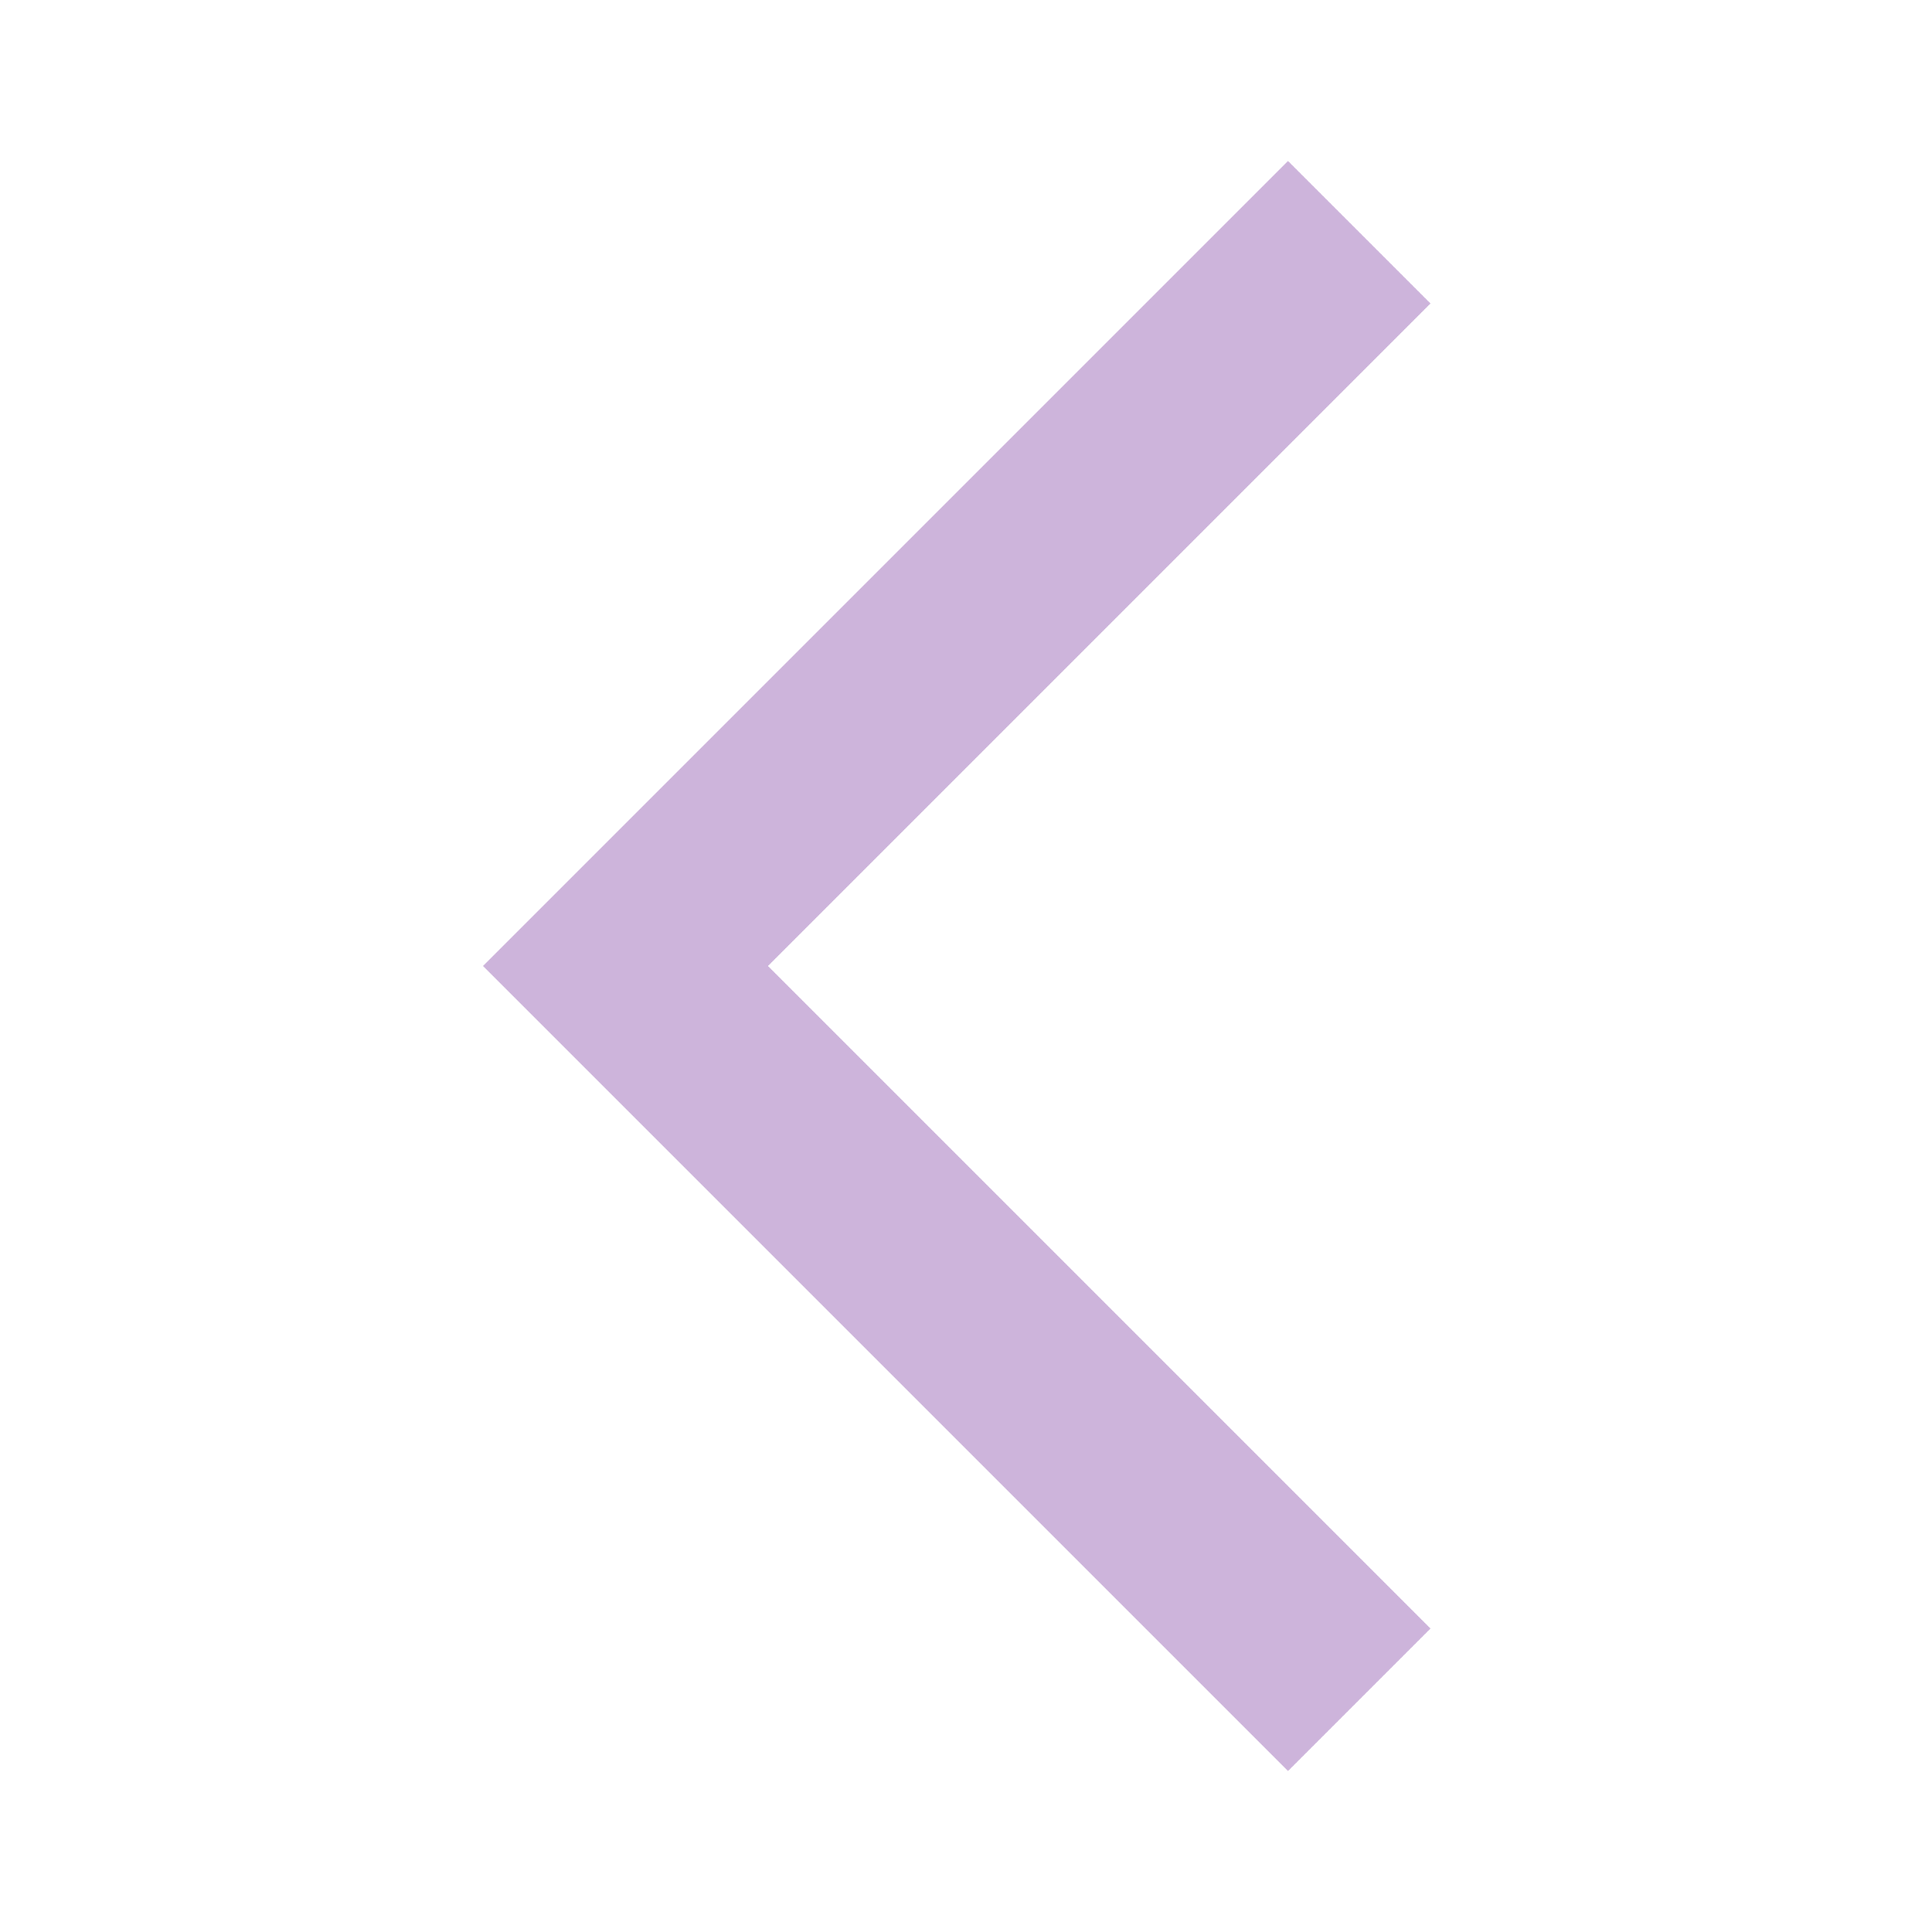
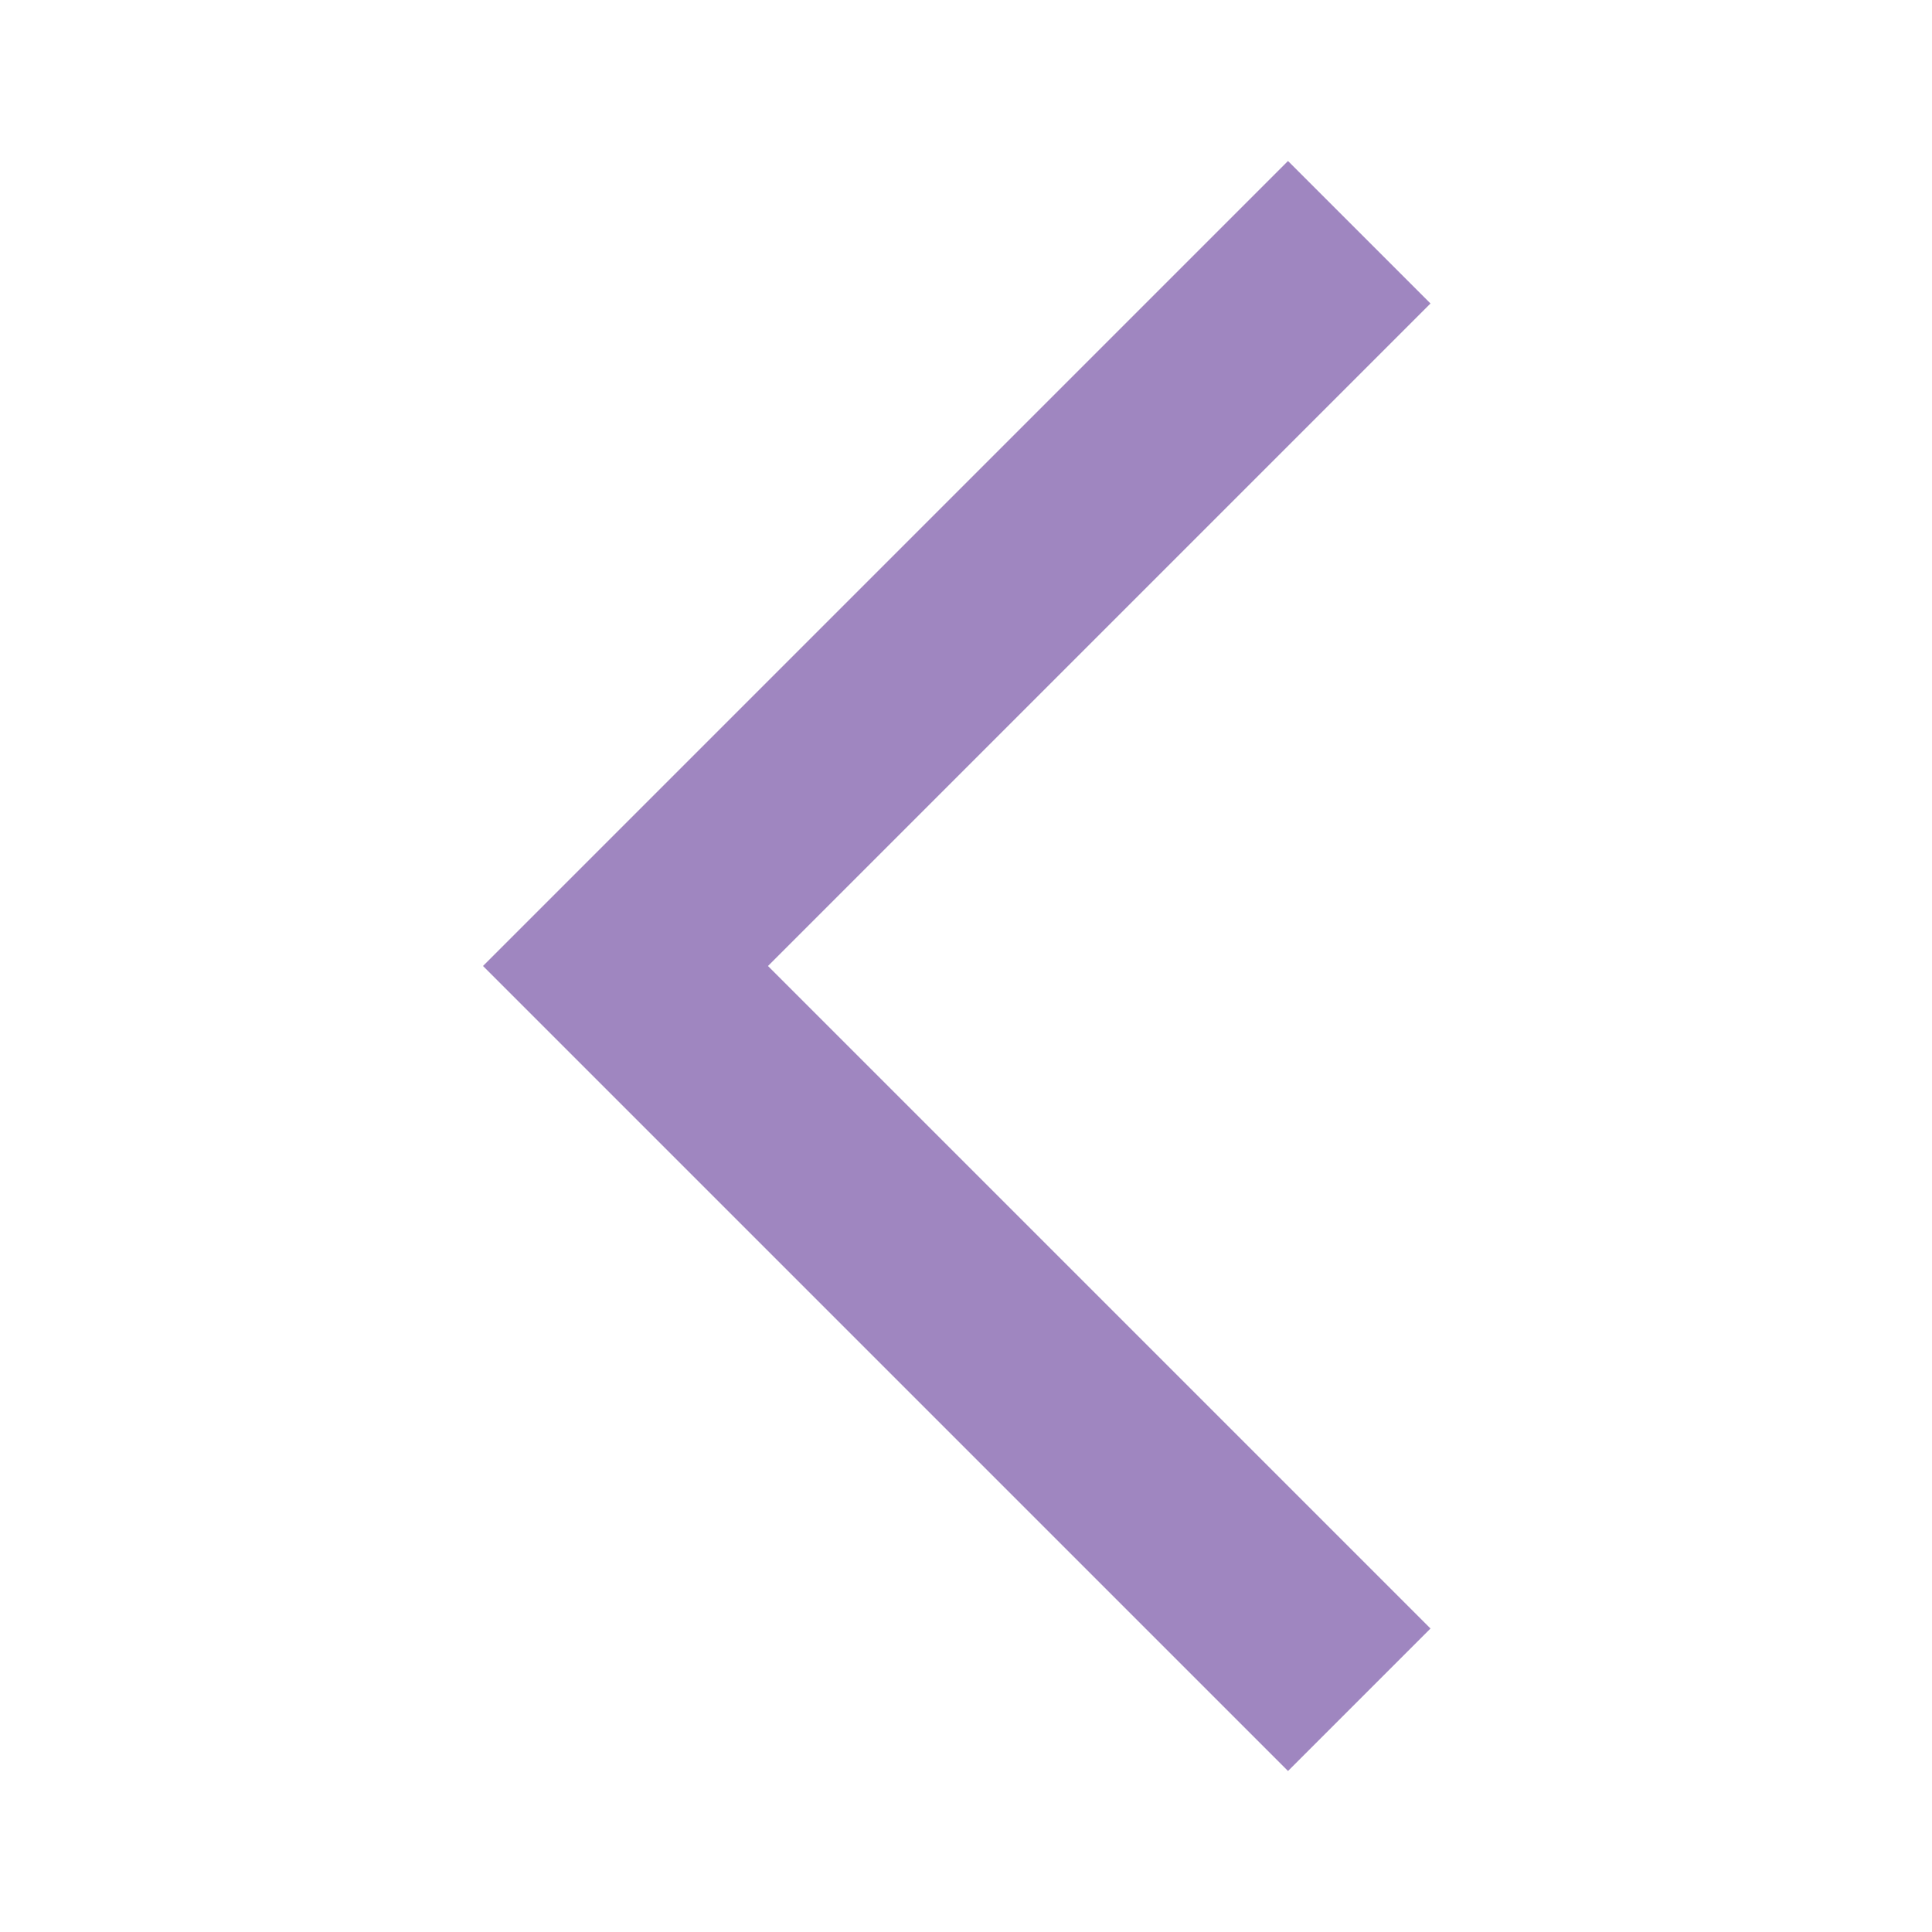
- <svg xmlns="http://www.w3.org/2000/svg" fill="#cdb4db" stroke-width="0" viewBox="0 0 24 24" height="1em" width="1em">
+ <svg xmlns="http://www.w3.org/2000/svg" fill="#9F86C0" stroke-width="0" viewBox="0 0 24 24" height="1em" width="1em">
  <path fill="none" d="M0 0h24v24H0z" />
  <path d="M17.77 3.77L16 2 6 12l10 10 1.77-1.77L9.54 12z" />
</svg>
